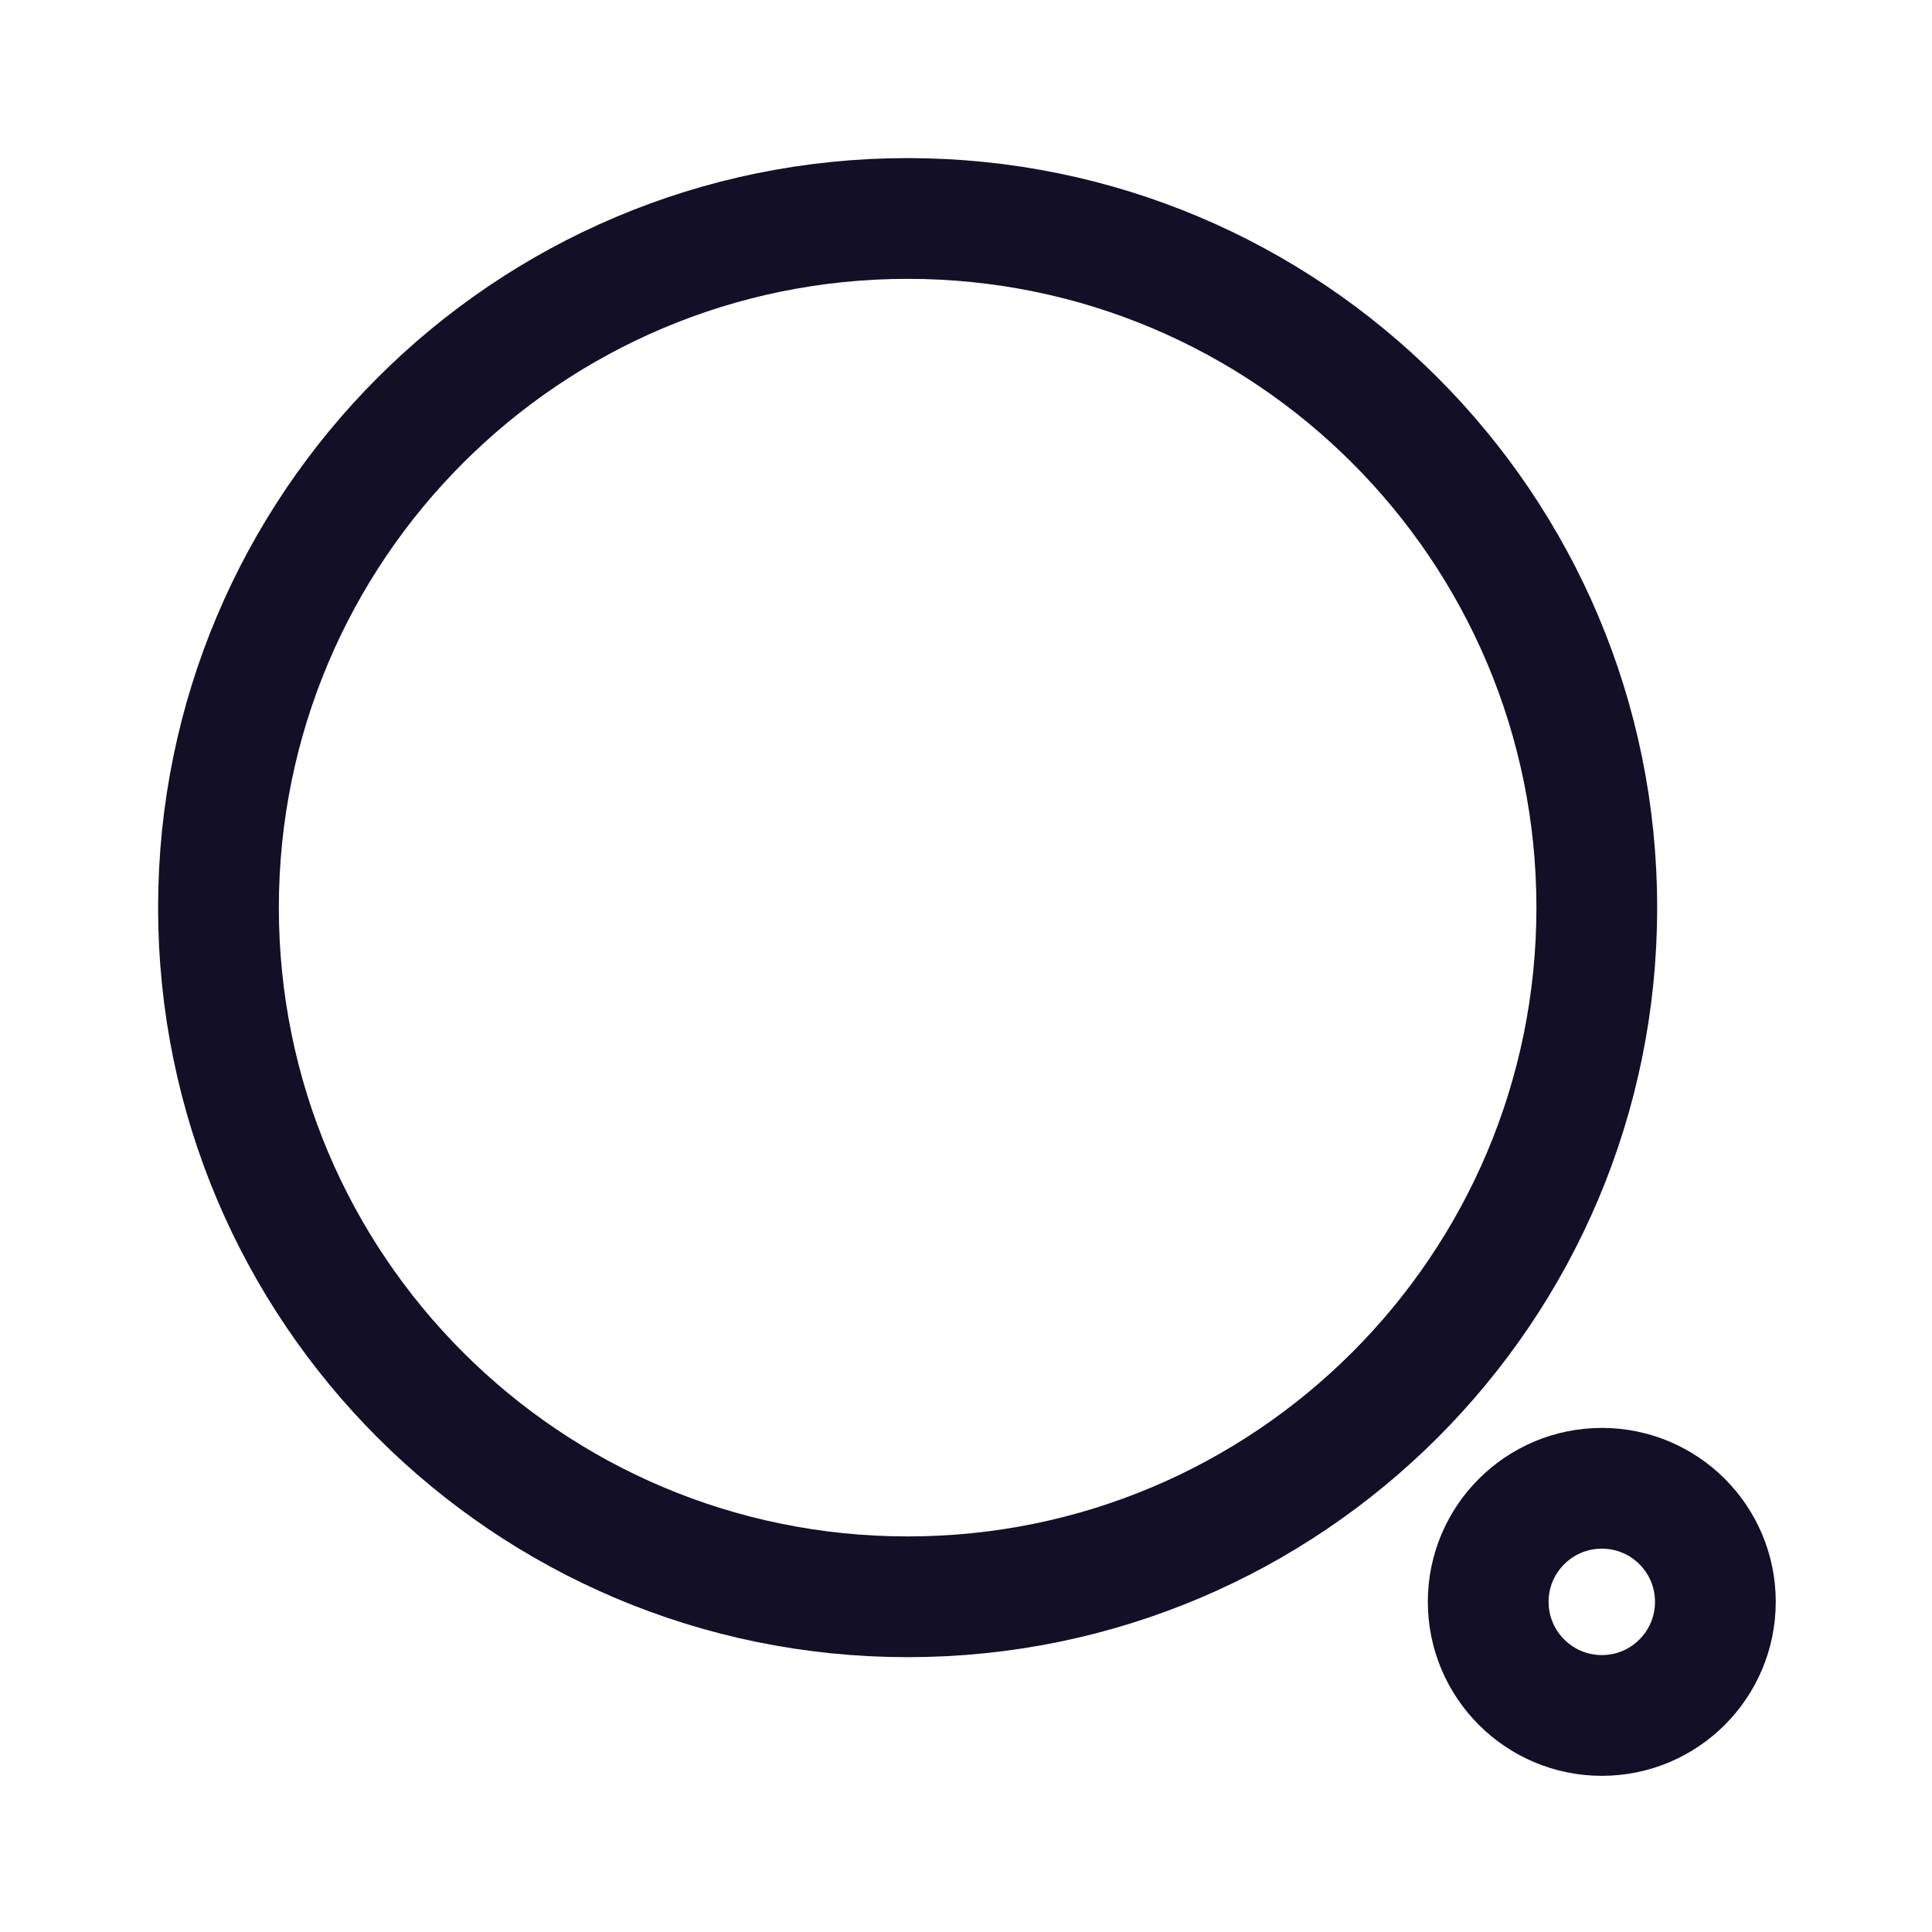
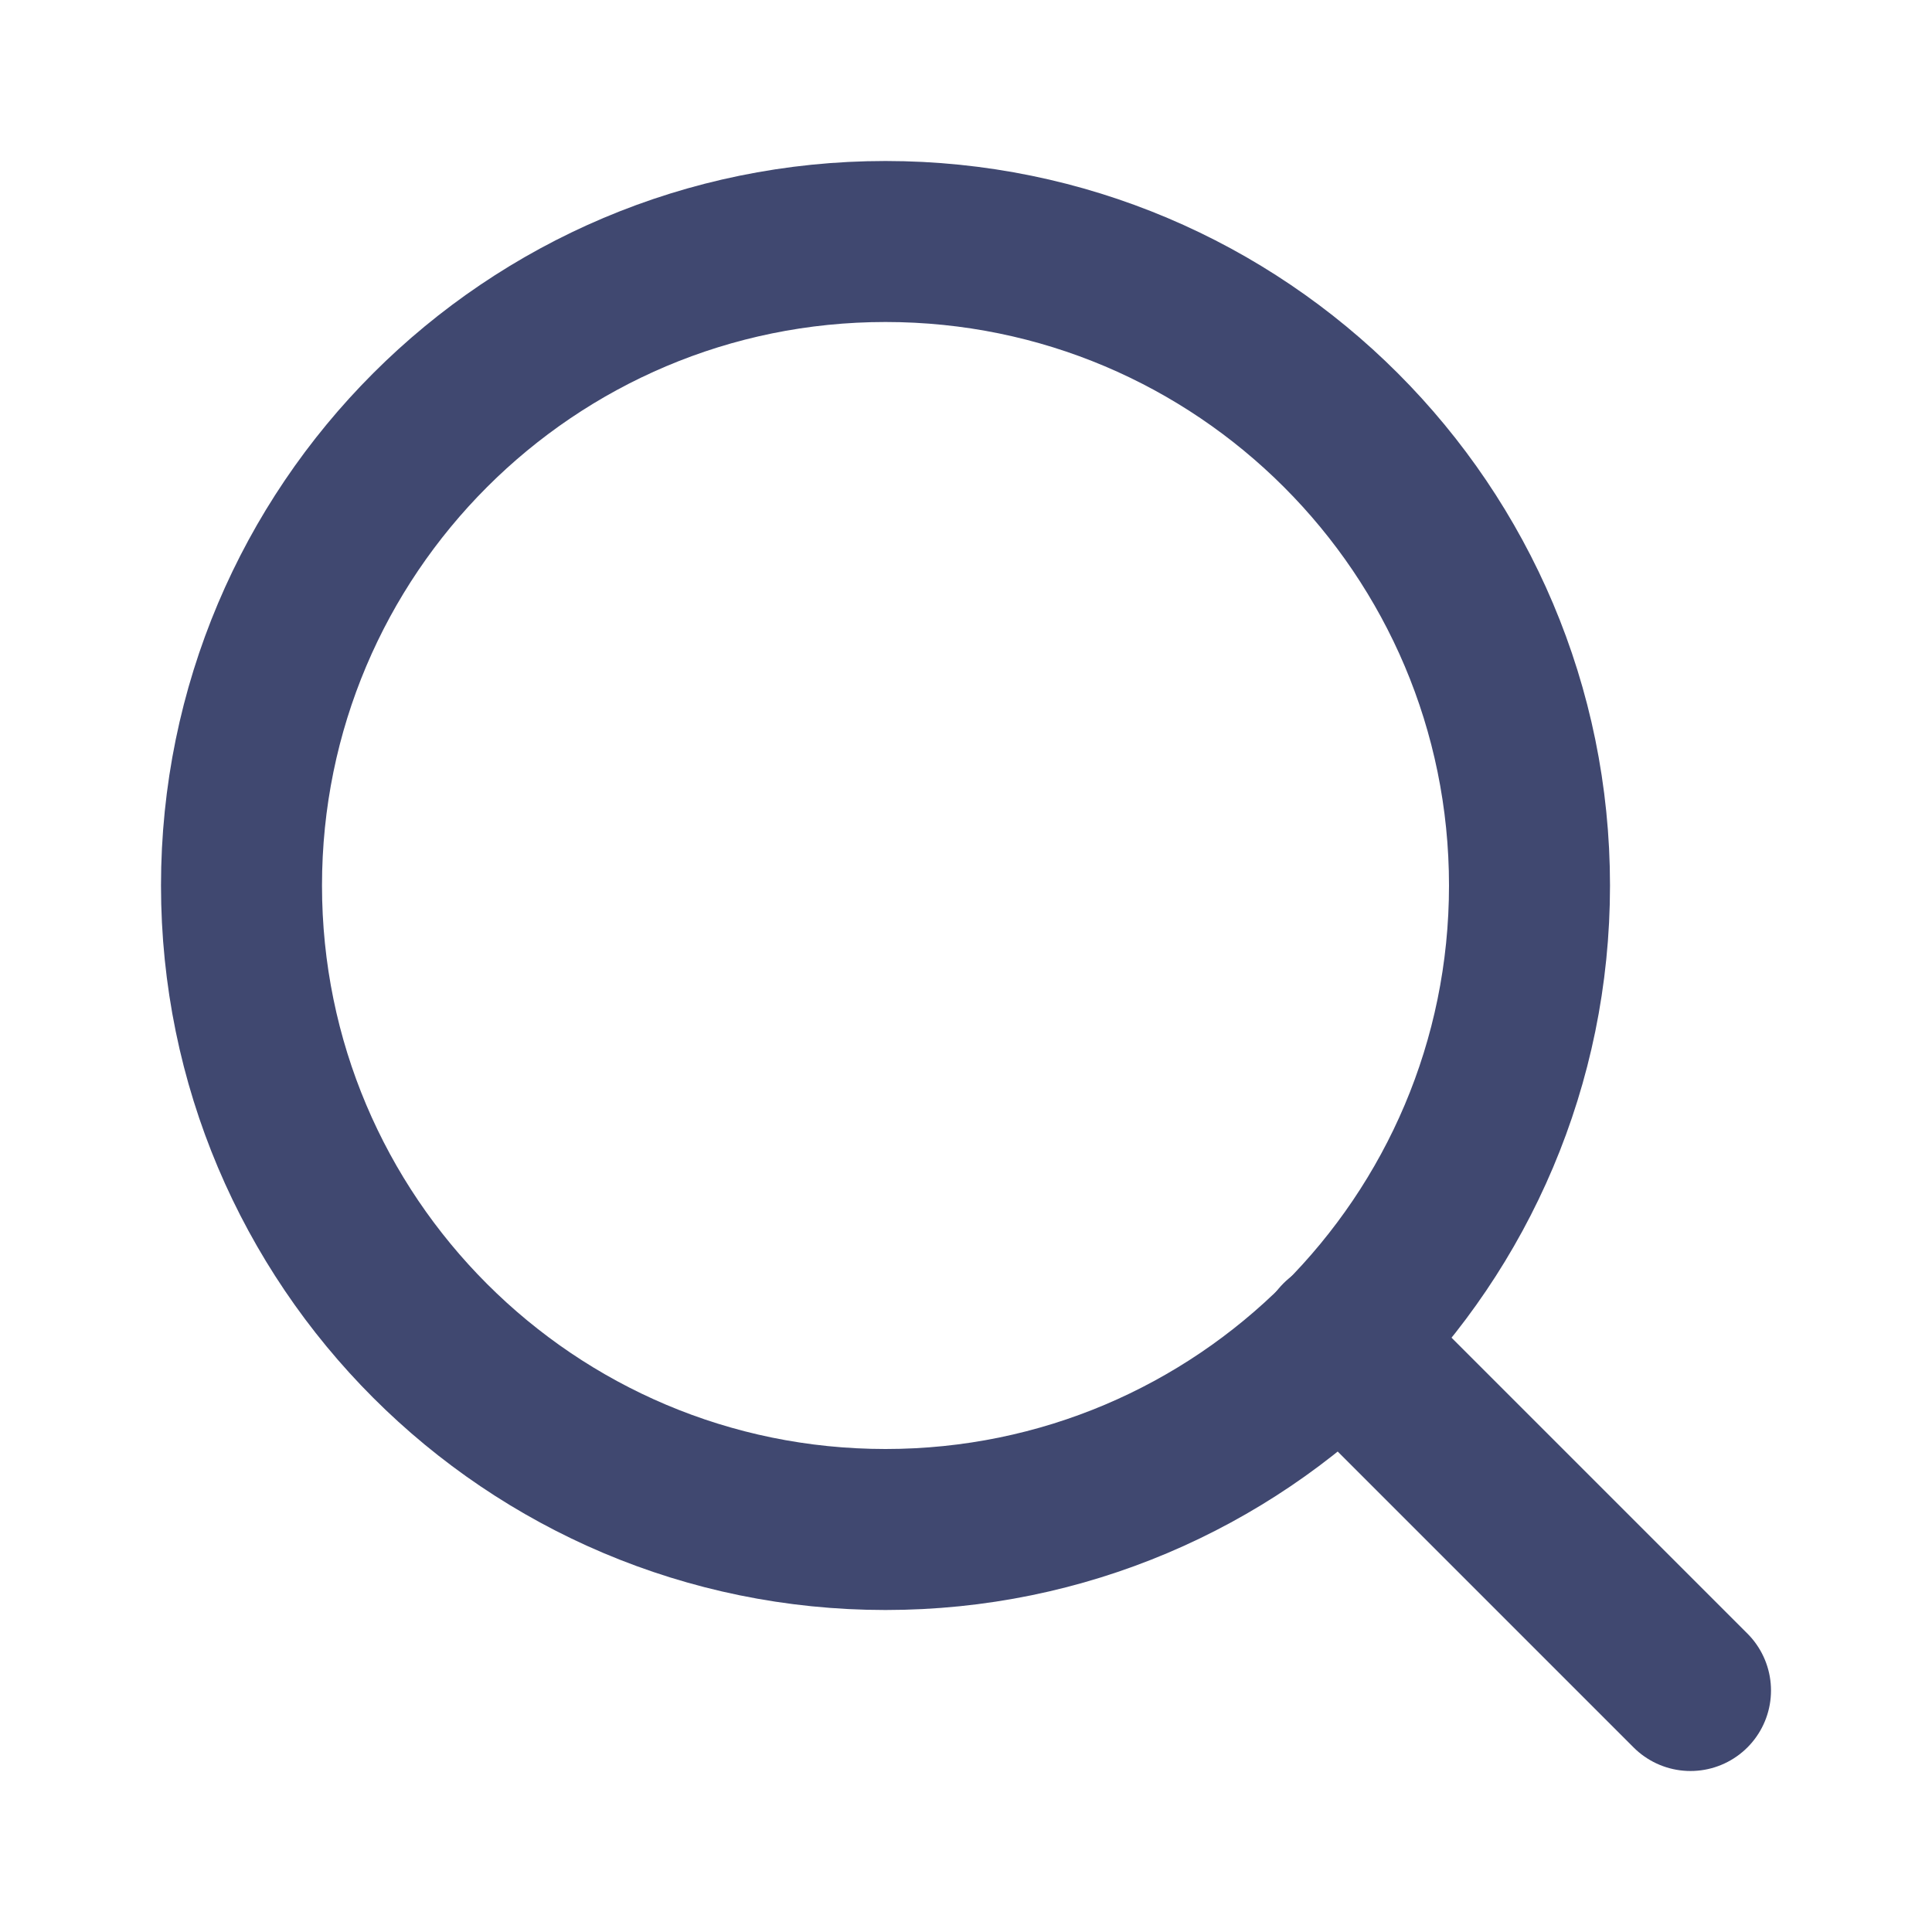
- <svg xmlns="http://www.w3.org/2000/svg" width="24px" height="24px" viewBox="0 0 24 24" fill="none">
-   <g id="Iconly/Curved/Search">
-     <g id="Search">
-       <path id="Stroke 1" fill-rule="evenodd" clip-rule="evenodd" d="M11.275 2.714C16.003 2.714 19.836 6.547 19.836 11.275C19.836 16.004 16.003 19.836 11.275 19.836C6.547 19.836 2.714 16.004 2.714 11.275C2.714 6.547 6.547 2.714 11.275 2.714Z" stroke="#130F26" stroke-width="1.5" stroke-linecap="round" stroke-linejoin="round" />
-       <path id="Stroke 3" fill-rule="evenodd" clip-rule="evenodd" d="M19.899 18.488C20.678 18.488 21.309 19.12 21.309 19.898C21.309 20.678 20.678 21.31 19.899 21.31C19.12 21.31 18.487 20.678 18.487 19.898C18.487 19.12 19.12 18.488 19.899 18.488Z" stroke="#130F26" stroke-width="1.5" stroke-linecap="round" stroke-linejoin="round" />
-     </g>
-   </g>
+ <svg xmlns="http://www.w3.org/2000/svg" width="24" height="24" viewBox="0 0 24 24" fill="none">
+   <path d="M11 19C15.418 19 19 15.418 19 11C19 6.582 15.418 3 11 3C6.582 3 3 6.582 3 11C3 15.418 6.582 19 11 19Z" stroke="#404870" stroke-width="2" stroke-linecap="round" stroke-linejoin="round" />
+   <path d="M21 21L16.65 16.65" stroke="#404870" stroke-width="2" stroke-linecap="round" stroke-linejoin="round" />
</svg>
